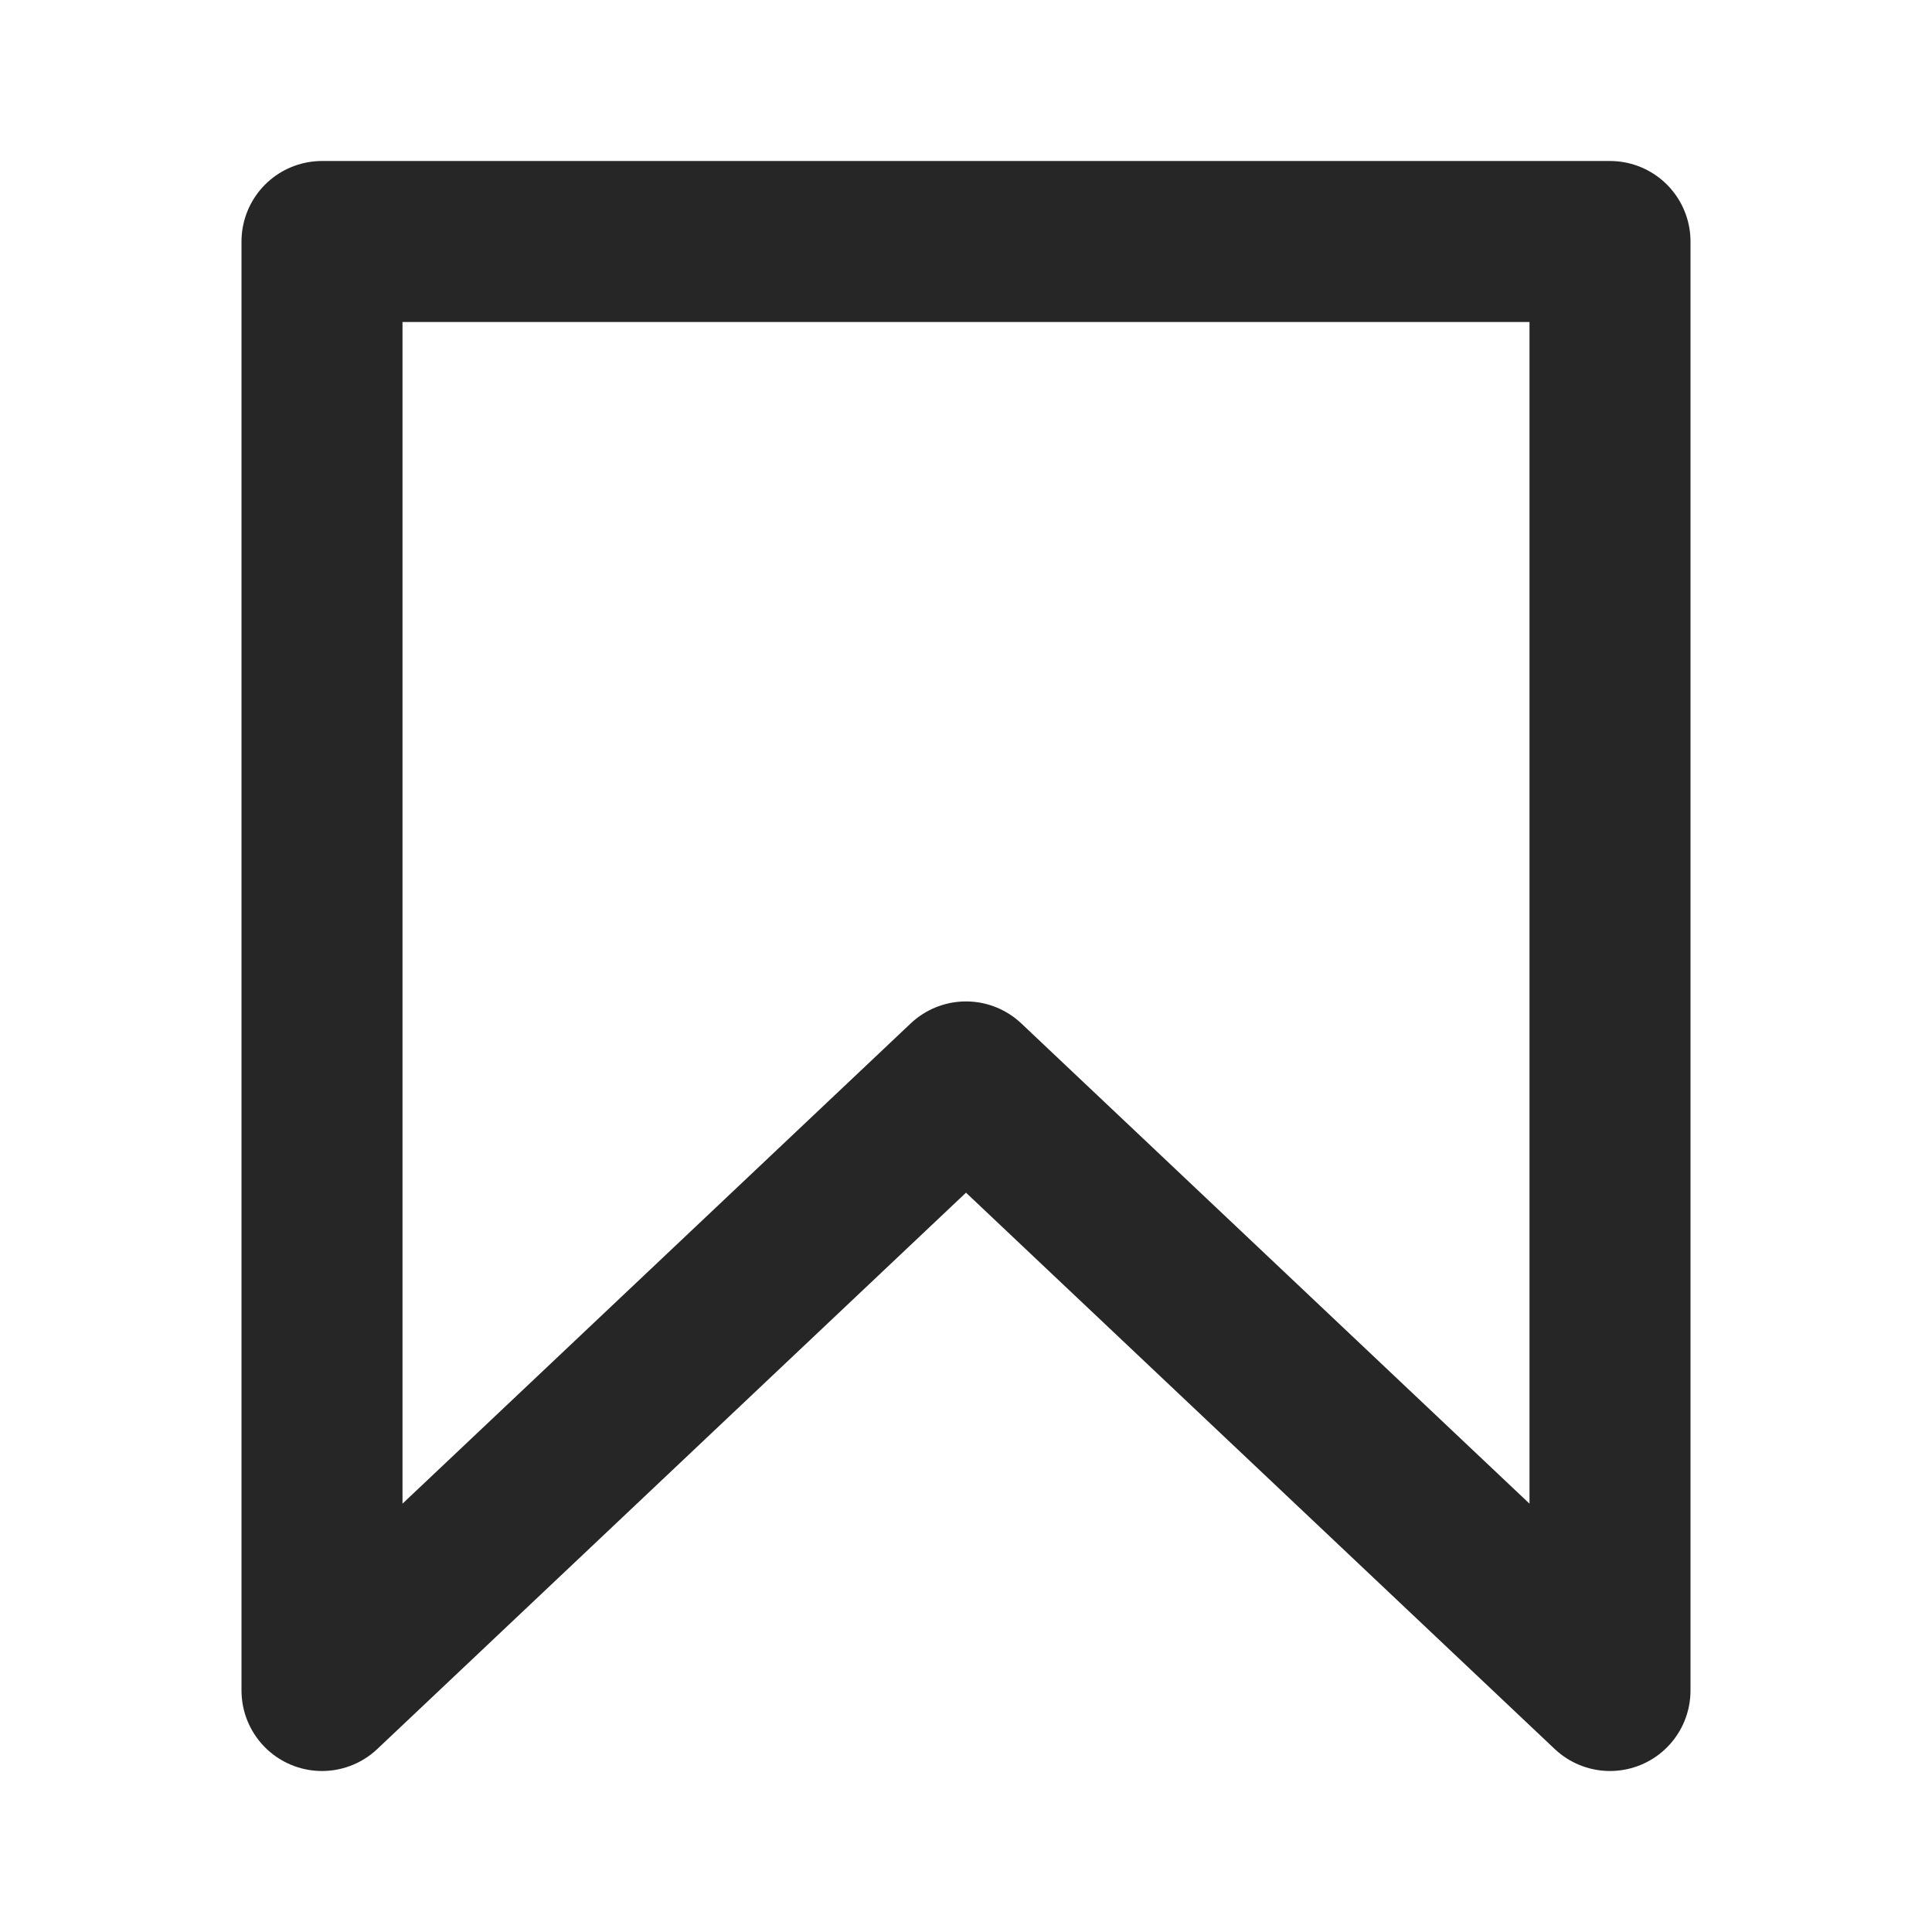
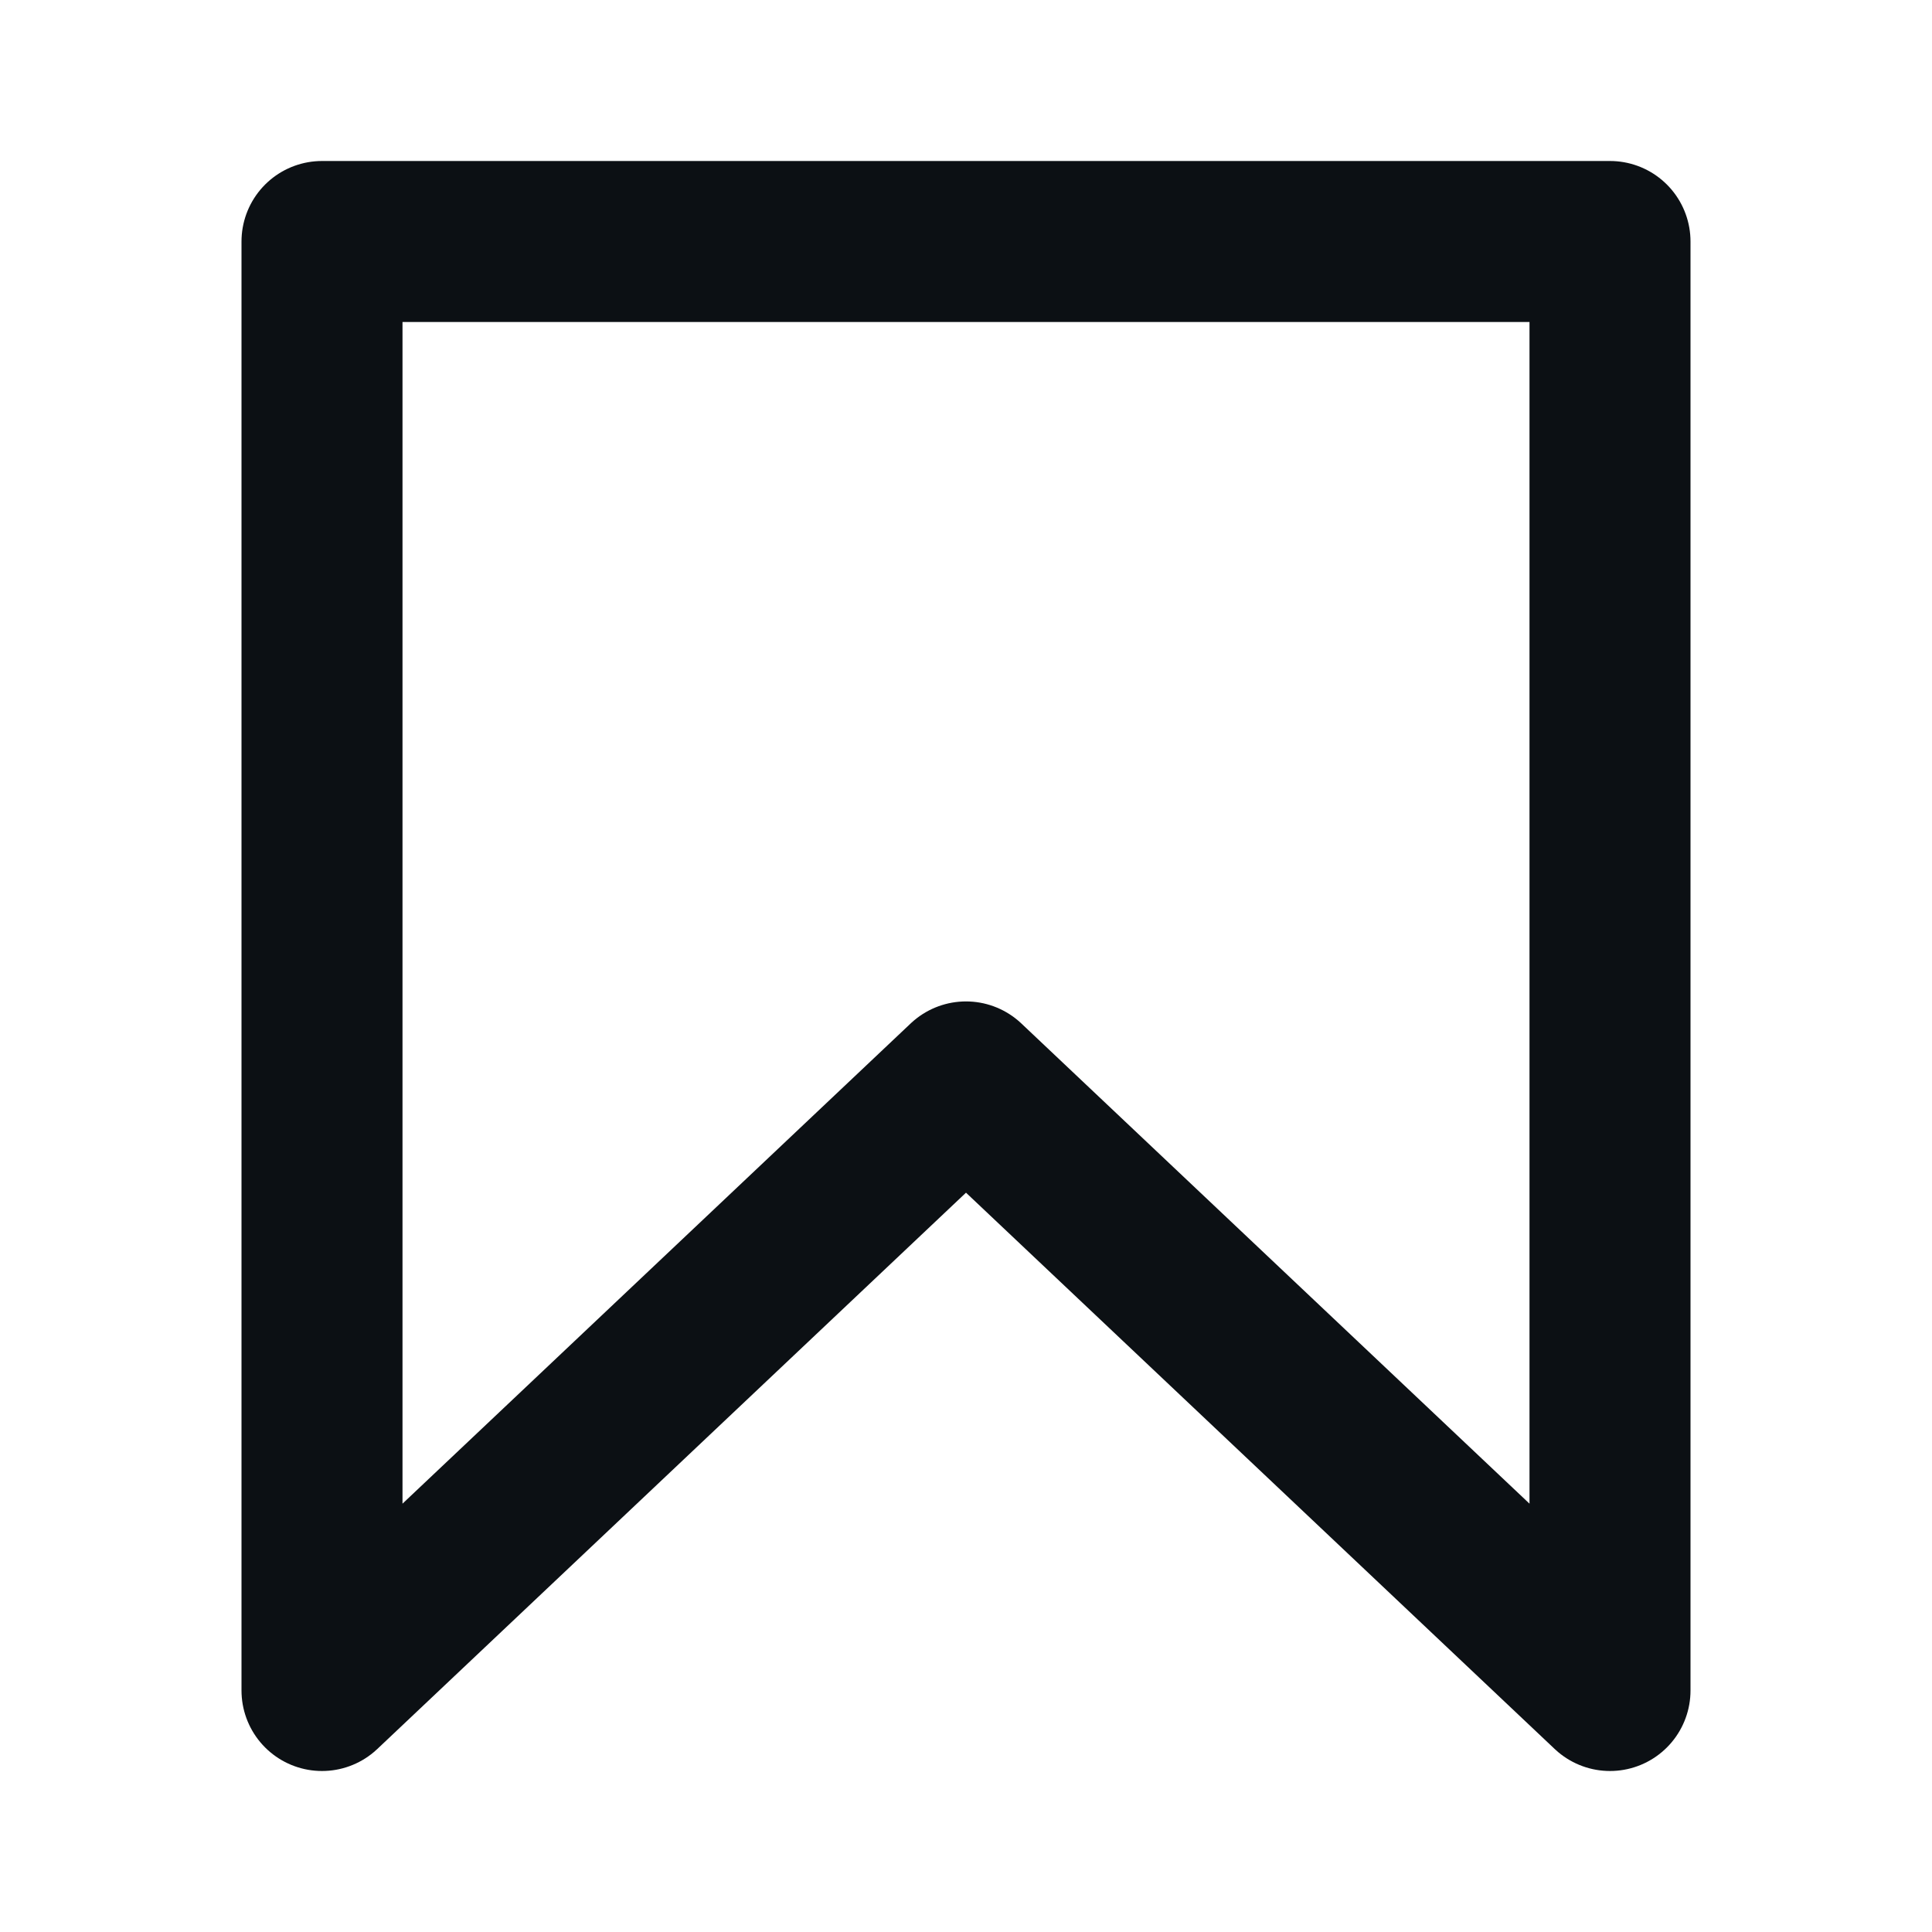
<svg xmlns="http://www.w3.org/2000/svg" preserveAspectRatio="none" overflow="visible" style="display: block;" width="24" height="24" viewBox="0 0 24 24" fill="none">
-   <g id="Frame">
-     <path id="Vector" d="M20 21L12 13.44L4 21V3H20V21Z" stroke="#262626" stroke-width="2" stroke-linecap="round" stroke-linejoin="round" />
+   <g id="Img - LÆ°u">
+     <path id="Vector" d="M20 21L12 13.44L4 21V3H20V21Z" stroke="#0C1014" stroke-width="2" stroke-linecap="round" stroke-linejoin="round" />
  </g>
</svg>
